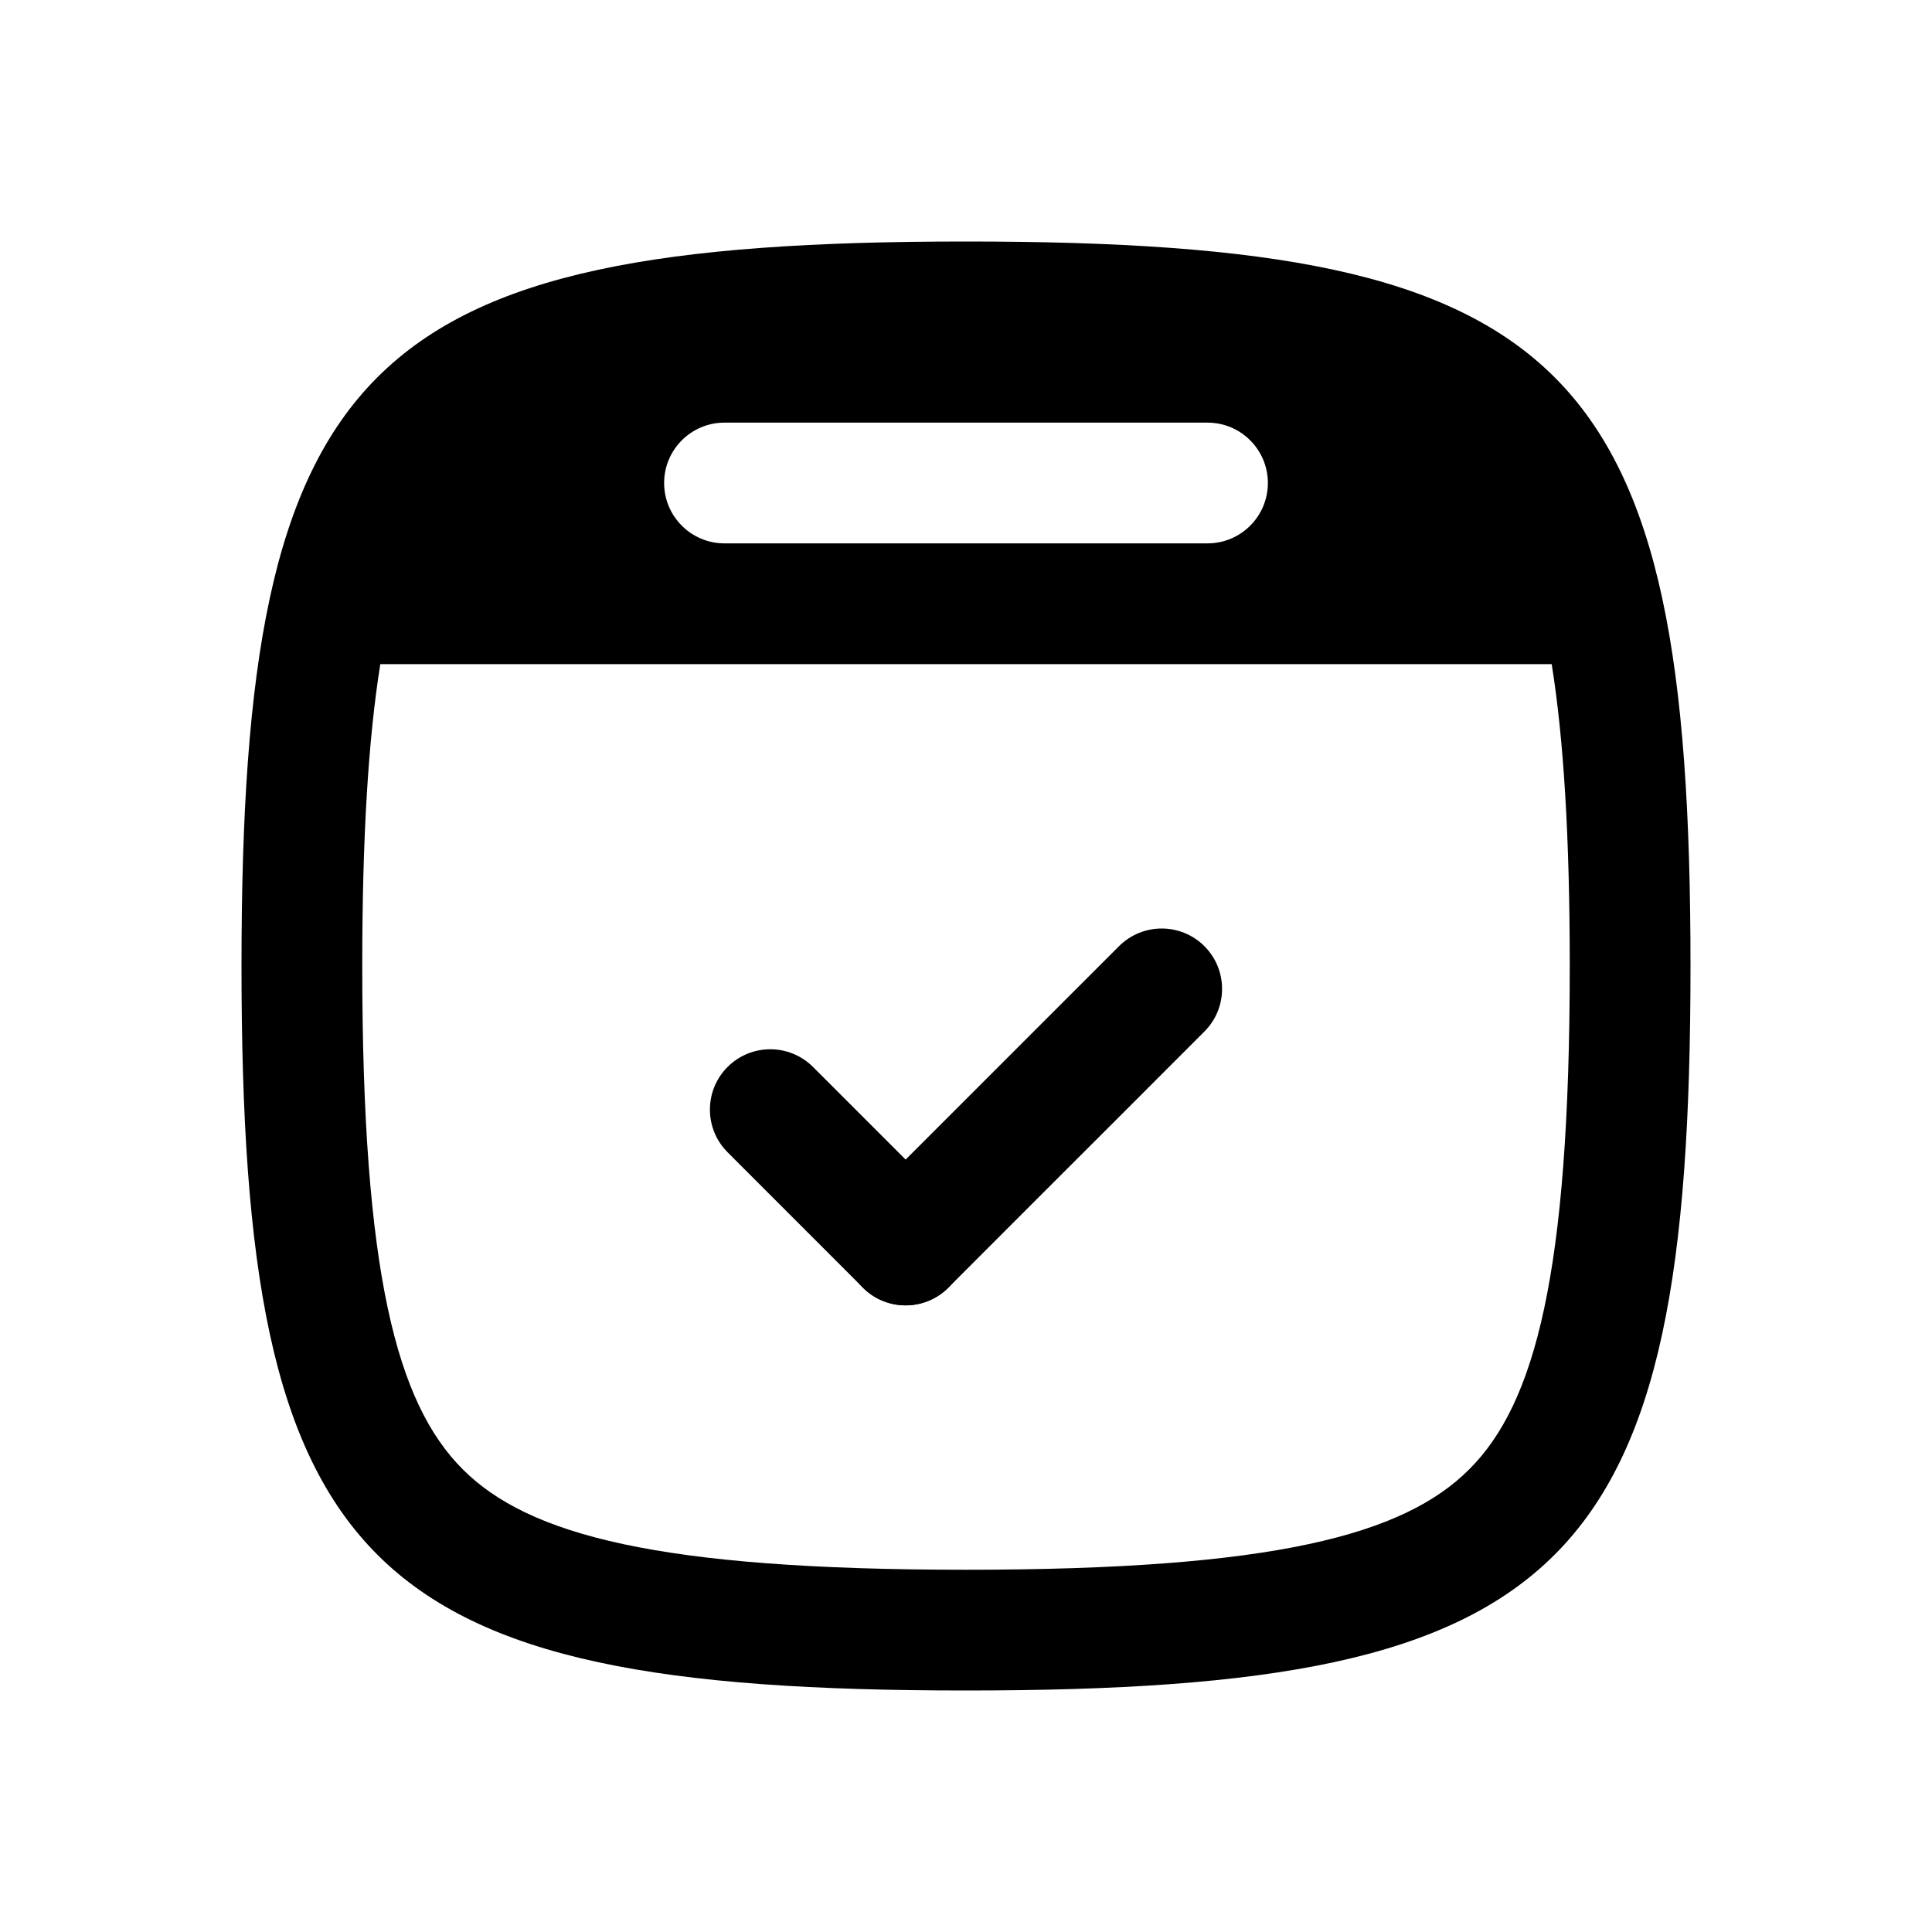
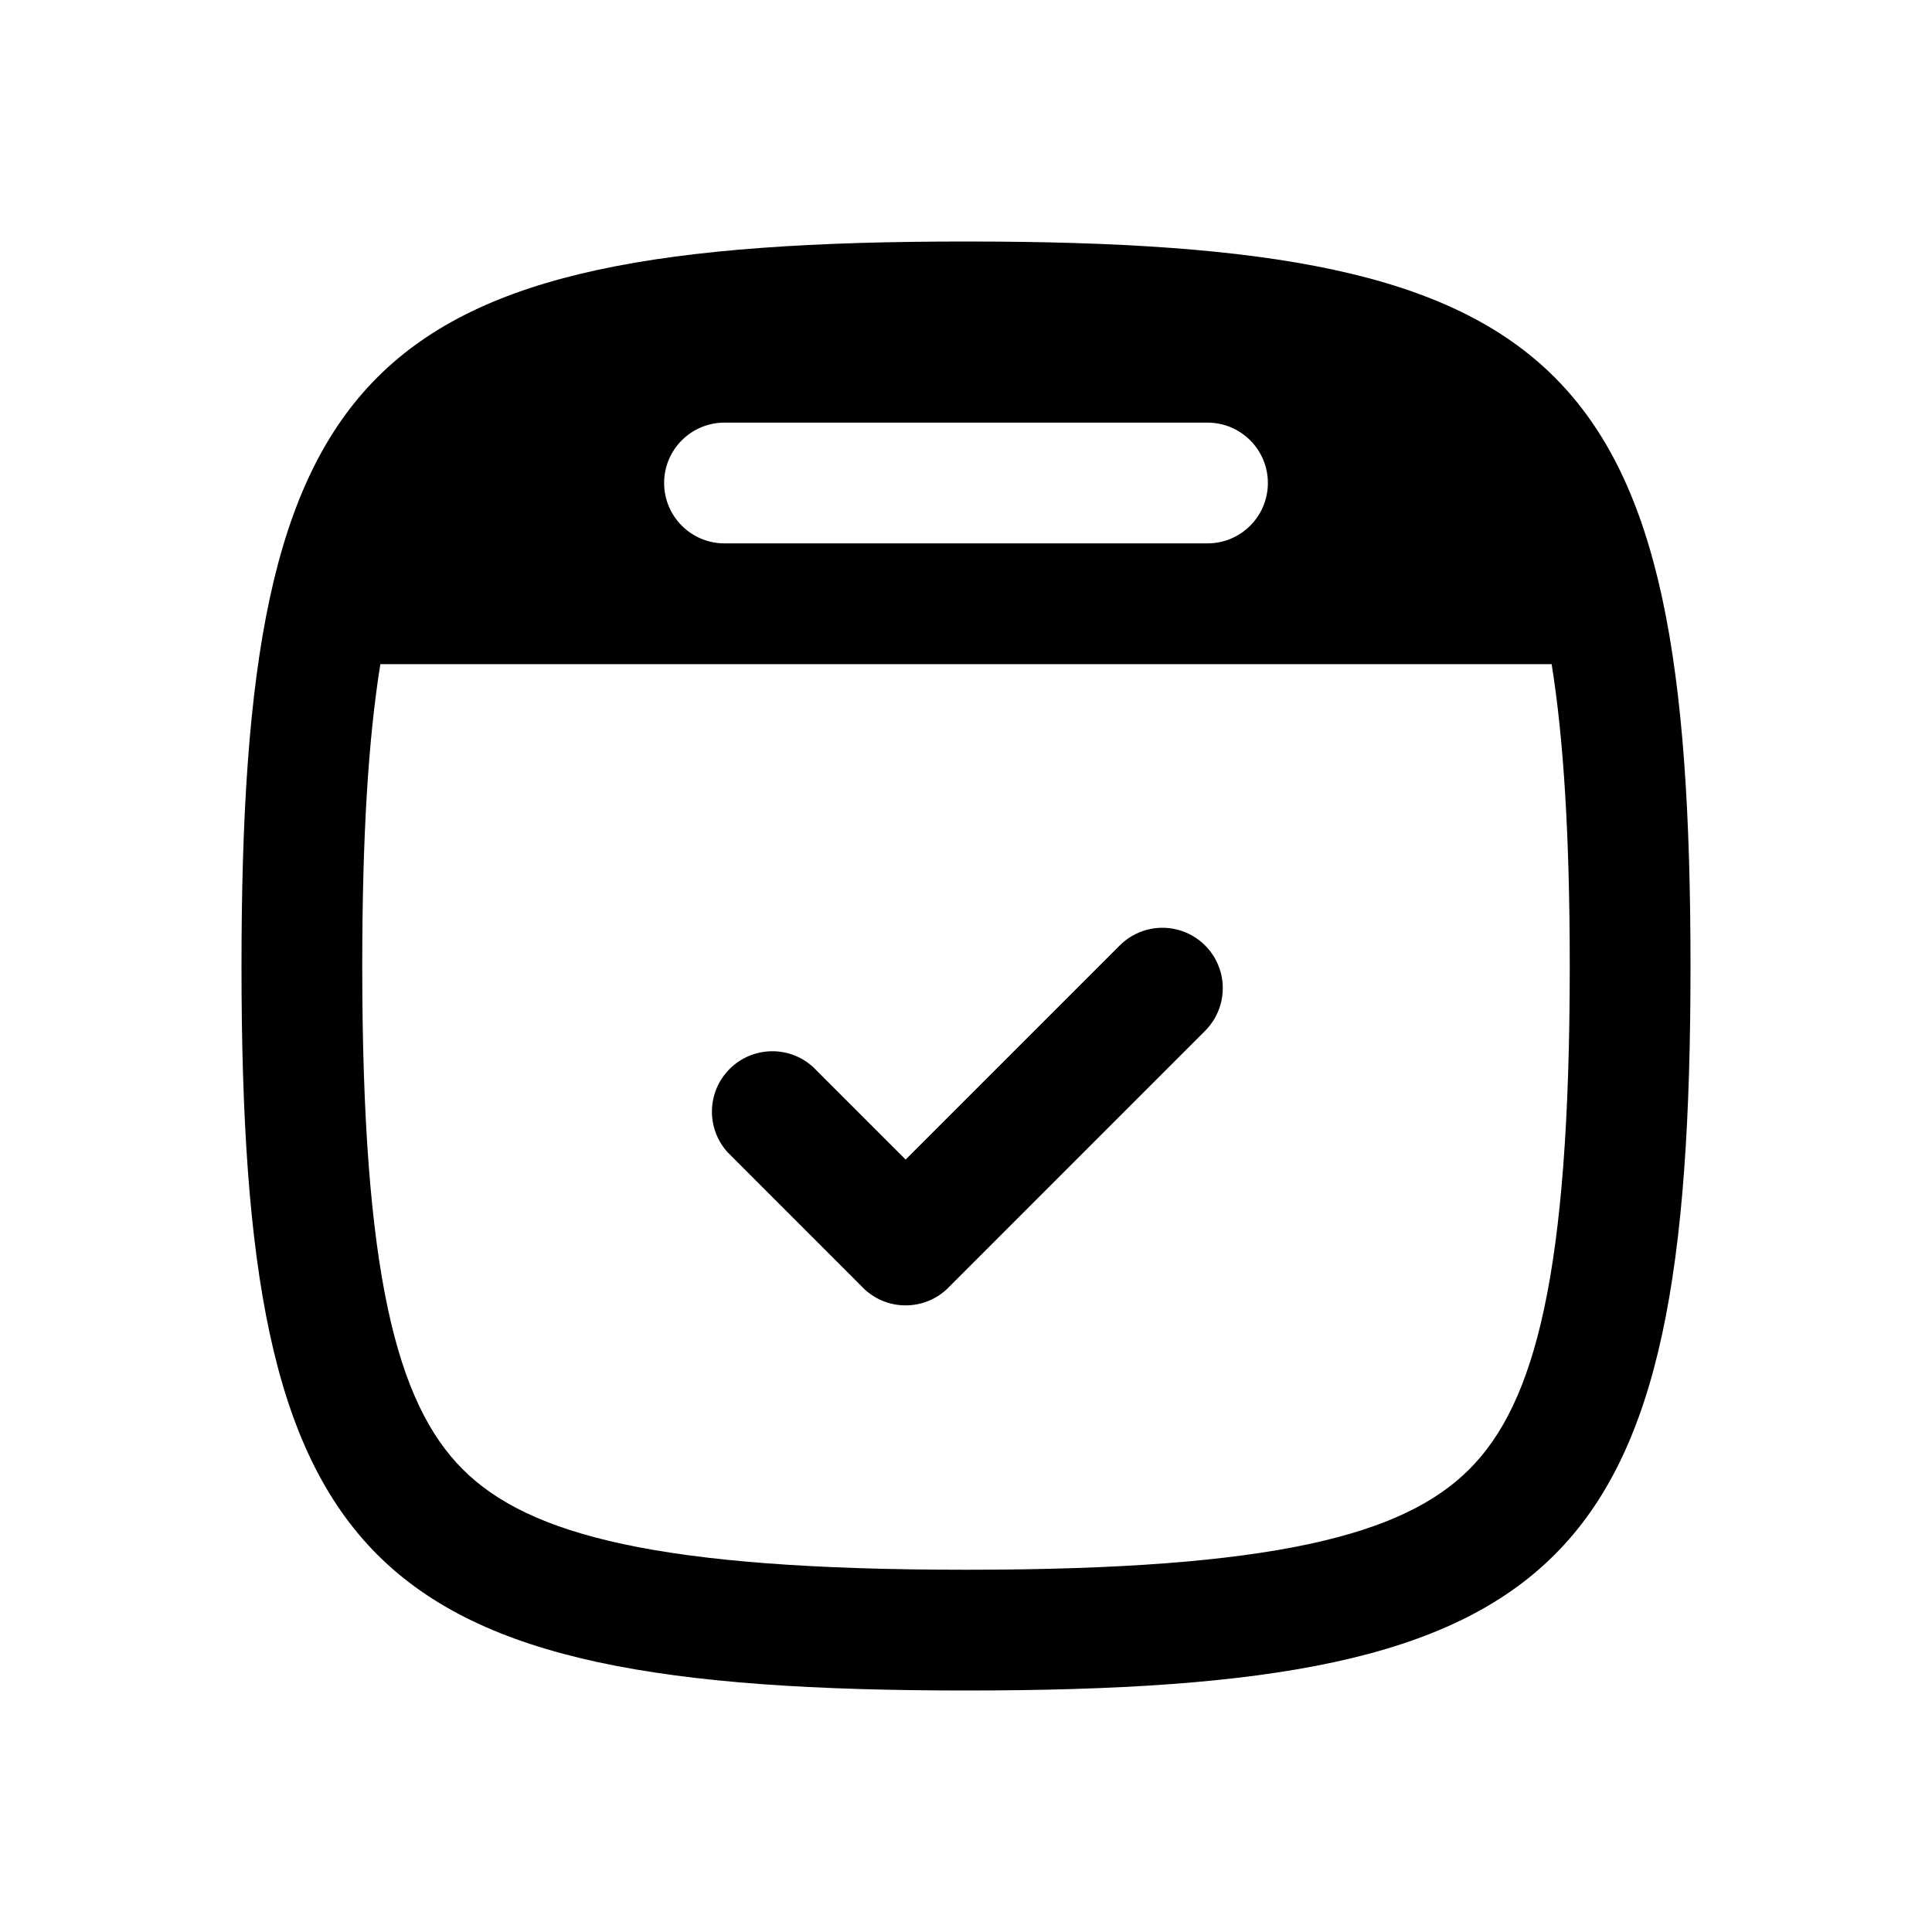
- <svg xmlns="http://www.w3.org/2000/svg" width="32" height="32" viewBox="0 0 32 32" fill="none">
-   <path fill-rule="evenodd" clip-rule="evenodd" d="M28 16C28 6 26 4 16 4C6 4 4 6 4 16C4 26 6 28 16 28C26 28 28 26 28 16ZM24.336 24.336C25.425 23.247 26 21.1 26 16C26 13.86 25.899 12.24 25.701 11H16H6.299C6.101 12.24 6 13.86 6 16C6 21.1 6.575 23.247 7.664 24.336C8.753 25.425 10.9 26 16 26C21.1 26 23.247 25.425 24.336 24.336ZM11 8C11 7.448 11.448 7 12 7H20C20.552 7 21 7.448 21 8C21 8.552 20.552 9 20 9H12C11.448 9 11 8.552 11 8Z" fill="black" />
-   <path d="M15.12 19.086L18.534 15.672C18.925 15.282 19.558 15.281 19.949 15.672C20.339 16.062 20.339 16.696 19.948 17.086L18.535 18.5L17.12 19.914L15.707 21.328C15.316 21.718 14.683 21.719 14.292 21.328C13.902 20.938 13.902 20.304 14.293 19.914L15.12 19.086Z" fill="black" />
-   <path d="M14.88 19.086L13.466 17.672C13.075 17.282 12.442 17.281 12.051 17.672C11.661 18.062 11.661 18.696 12.052 19.086L13.465 20.5L12.88 19.914L14.293 21.328C14.684 21.718 15.317 21.719 15.708 21.328C16.098 20.938 16.098 20.304 15.707 19.914L14.88 19.086Z" fill="black" />
+ <svg xmlns="http://www.w3.org/2000/svg" width="32" height="32" fill="none">
+   <path fill-rule="evenodd" clip-rule="evenodd" d="M28 16C28 6 26 4 16 4S4 6 4 16s2 12 12 12 12-2 12-12zm-3.664 8.336C25.425 23.247 26 21.1 26 16c0-2.14-.101-3.76-.3-5H6.3C6.1 12.24 6 13.86 6 16c0 5.1.575 7.247 1.664 8.336C8.753 25.425 10.9 26 16 26s7.247-.575 8.336-1.664zM11 8a1 1 0 0 1 1-1h8a1 1 0 0 1 0 2h-8a1 1 0 0 1-1-1z" fill="#000" />
+   <path d="M18.534 15.672L15 19.206l-1.534-1.534a1.001 1.001 0 0 0-1.414 1.414l1.413 1.414-.585-.586 1.399 1.4.013.014a.997.997 0 0 0 .708.293.997.997 0 0 0 .708-.293l.013-.014 4.227-4.228a1 1 0 1 0-1.414-1.414z" fill="#000" />
</svg>
